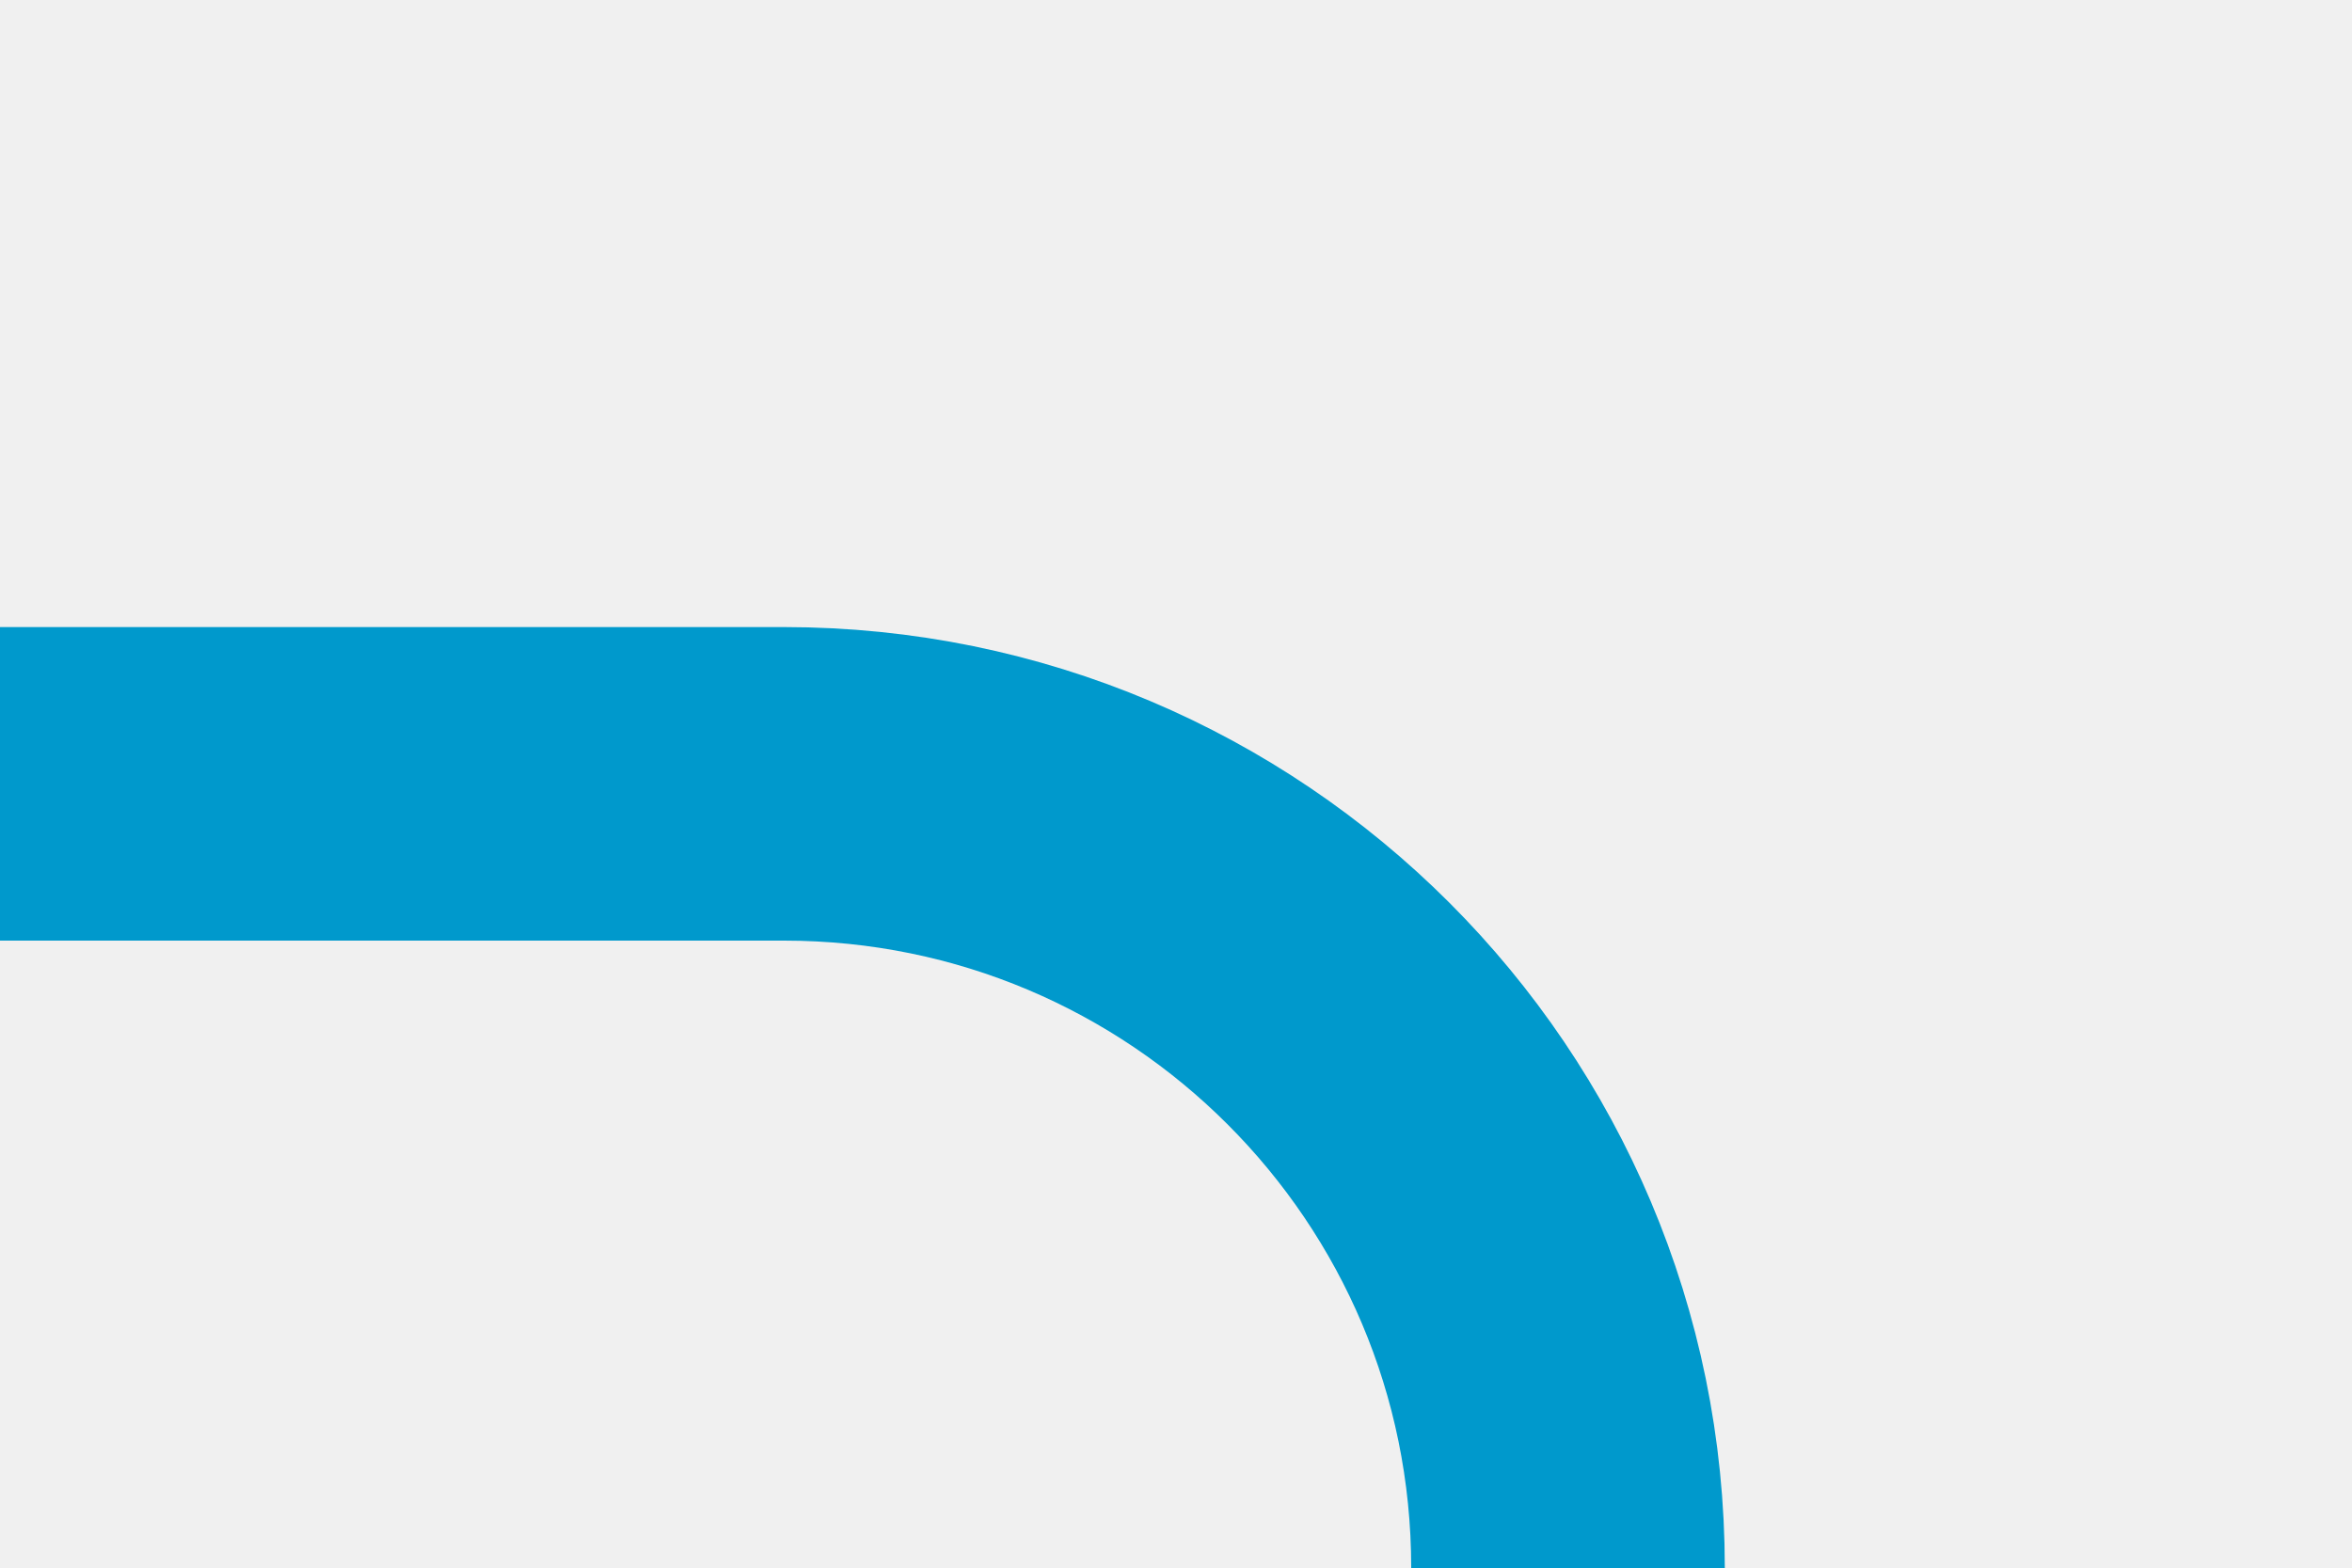
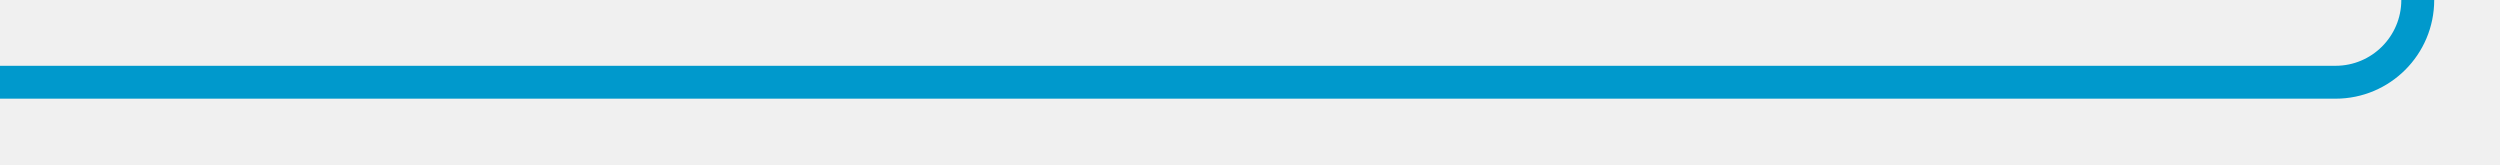
- <svg xmlns="http://www.w3.org/2000/svg" version="1.1" width="15px" height="10px" preserveAspectRatio="xMinYMid meet" viewBox="634 4304  15 8">
-   <defs>
-     <mask fill="white" id="clip53">
-       <path d="M 814.5 4537  L 861.5 4537  L 861.5 4565  L 814.5 4565  Z M 634 4305  L 1296 4305  L 1296 4565  L 634 4565  Z " fill-rule="evenodd" />
-     </mask>
-   </defs>
-   <path d="M 634 4308  L 639 4308  A 5 5 0 0 1 644 4313 L 644 4546  A 5 5 0 0 0 649 4551 L 1280 4551  " stroke-width="2" stroke="#0099cc" fill="none" mask="url(#clip53)" />
-   <path d="M 1279 4558.6  L 1286 4551  L 1279 4543.4  L 1279 4558.6  Z " fill-rule="nonzero" fill="#0099cc" stroke="none" mask="url(#clip53)" />
+ <svg xmlns="http://www.w3.org/2000/svg" version="1.1" width="152px" height="10px" preserveAspectRatio="xMinYMid meet" viewBox="2767 3694  152 8">
+   <path d="M 2767 3698  L 2909 3698  A 5 5 0 0 0 2914 3693 L 2914 3285  " stroke-width="2" stroke="#0099cc" fill="none" />
+   <path d="M 2921.6 3286  L 2914 3279  L 2906.4 3286  L 2921.6 3286  Z " fill-rule="nonzero" fill="#0099cc" stroke="none" />
</svg>
